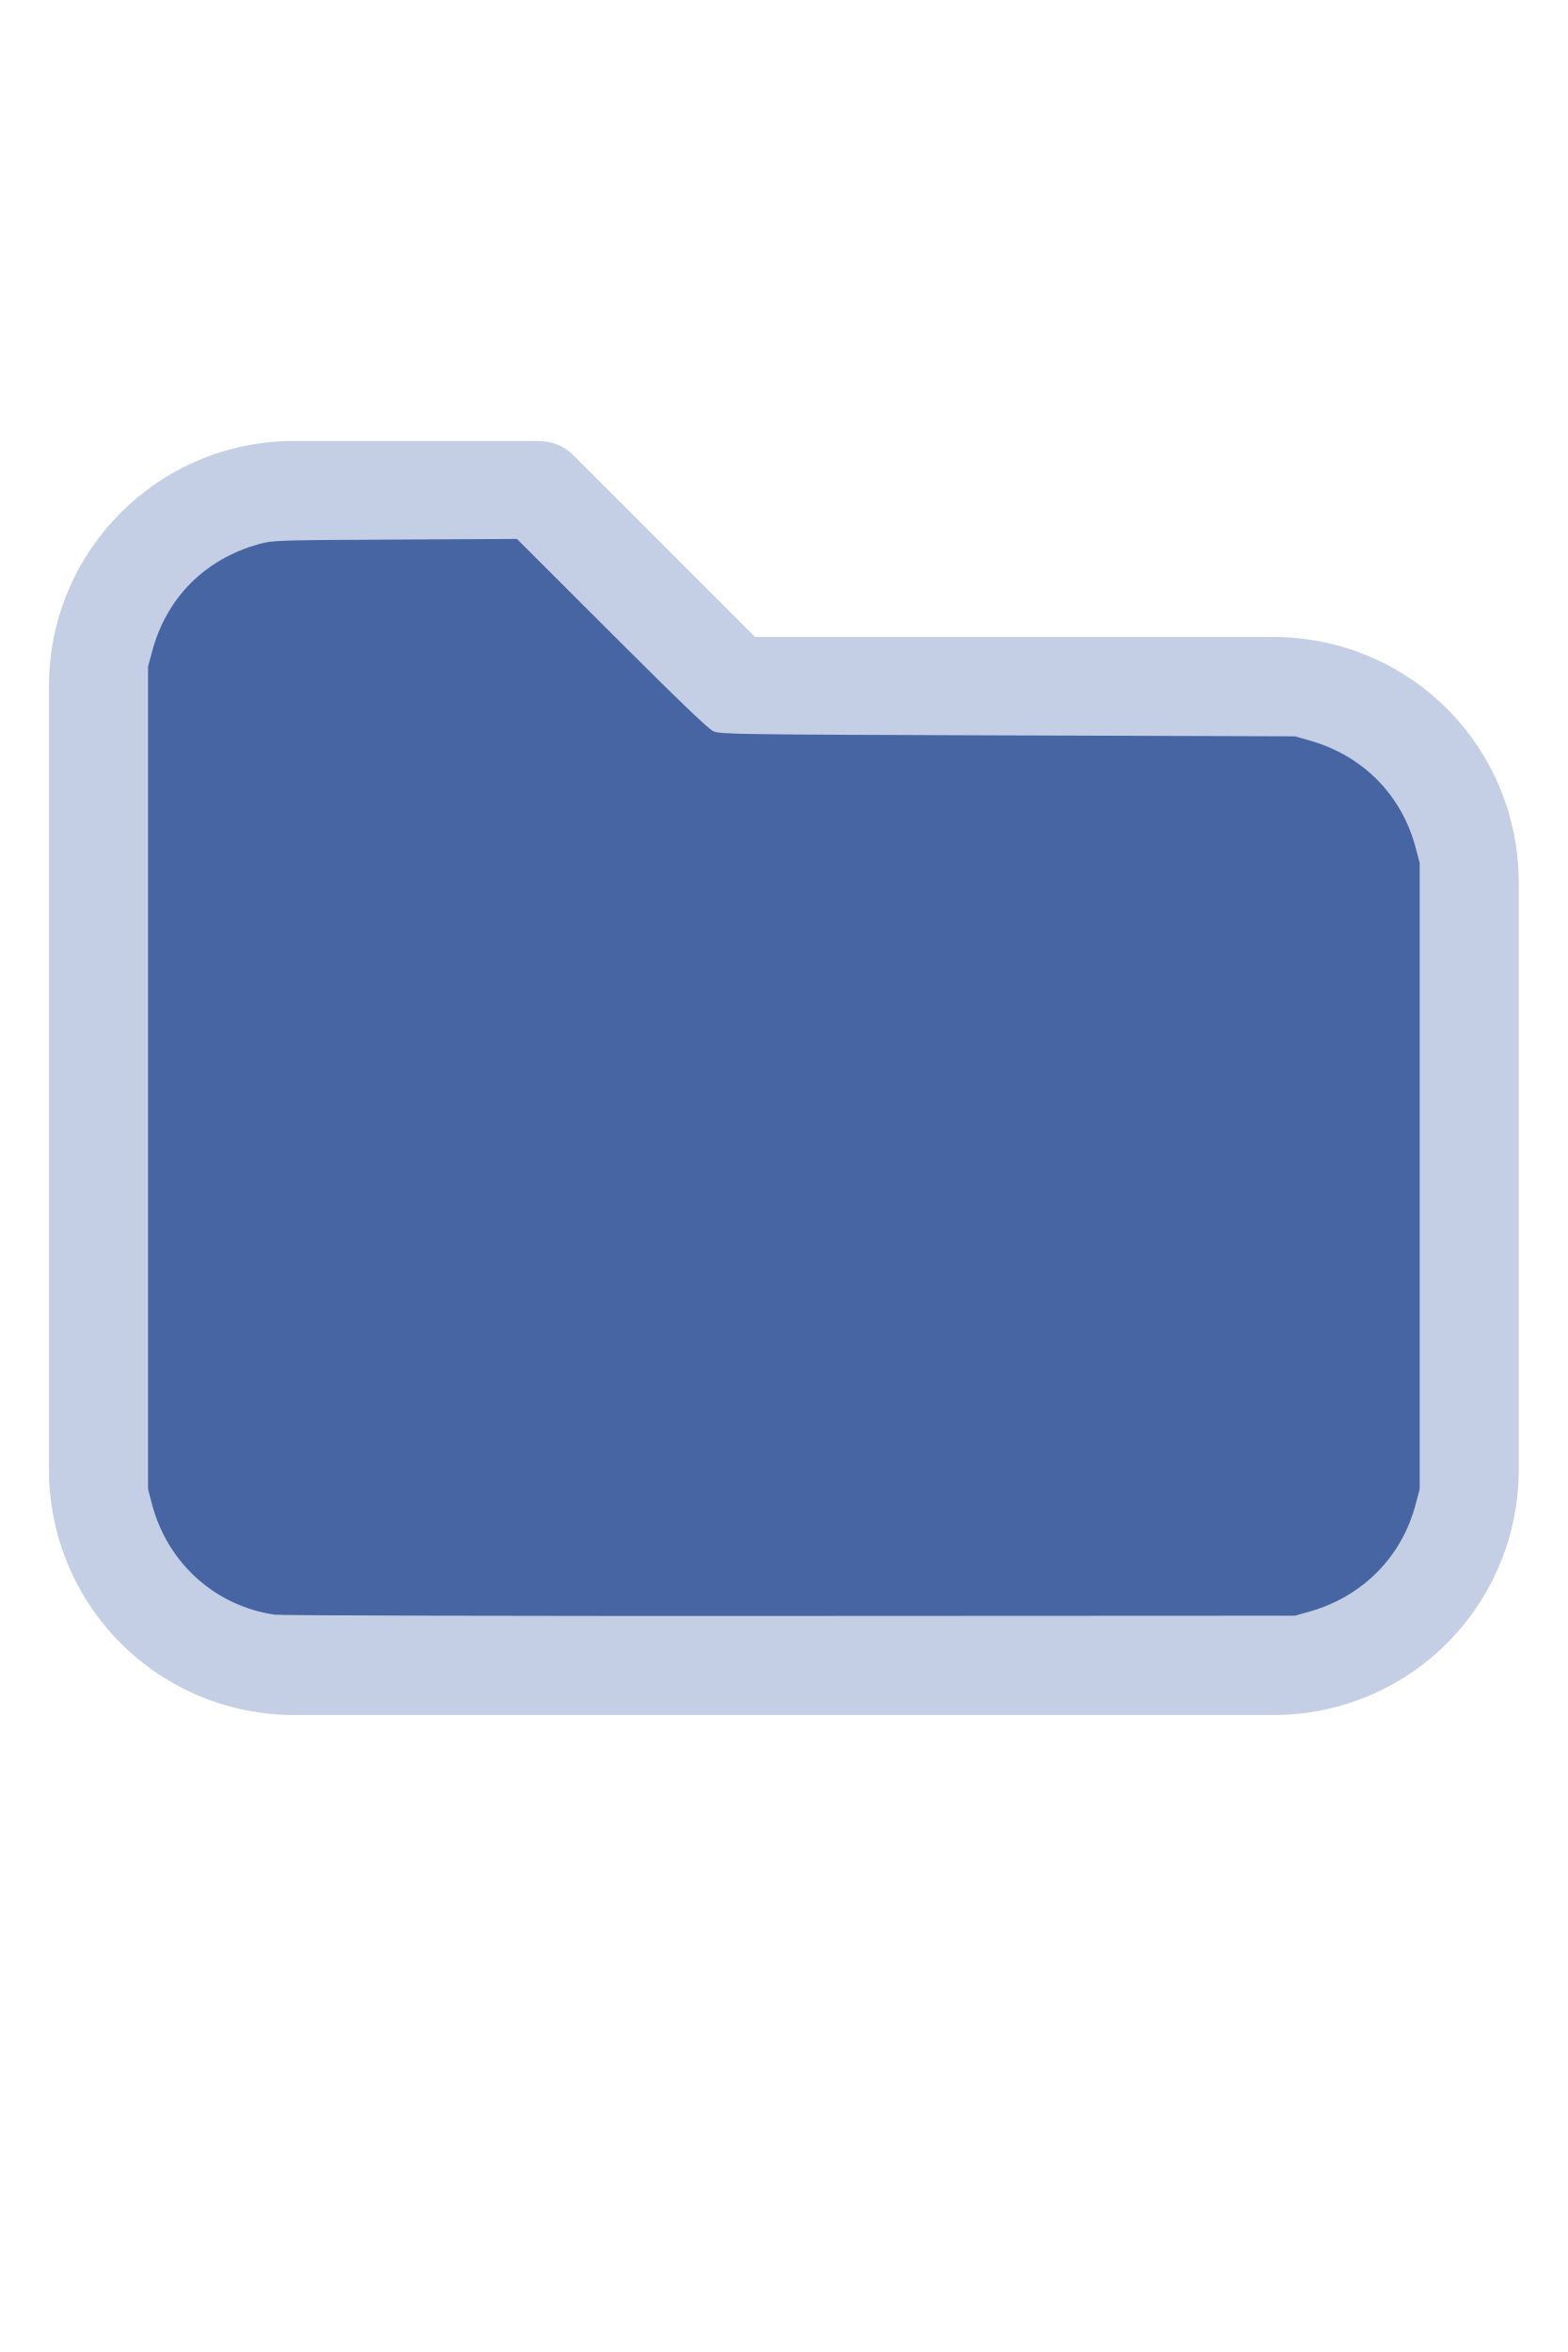
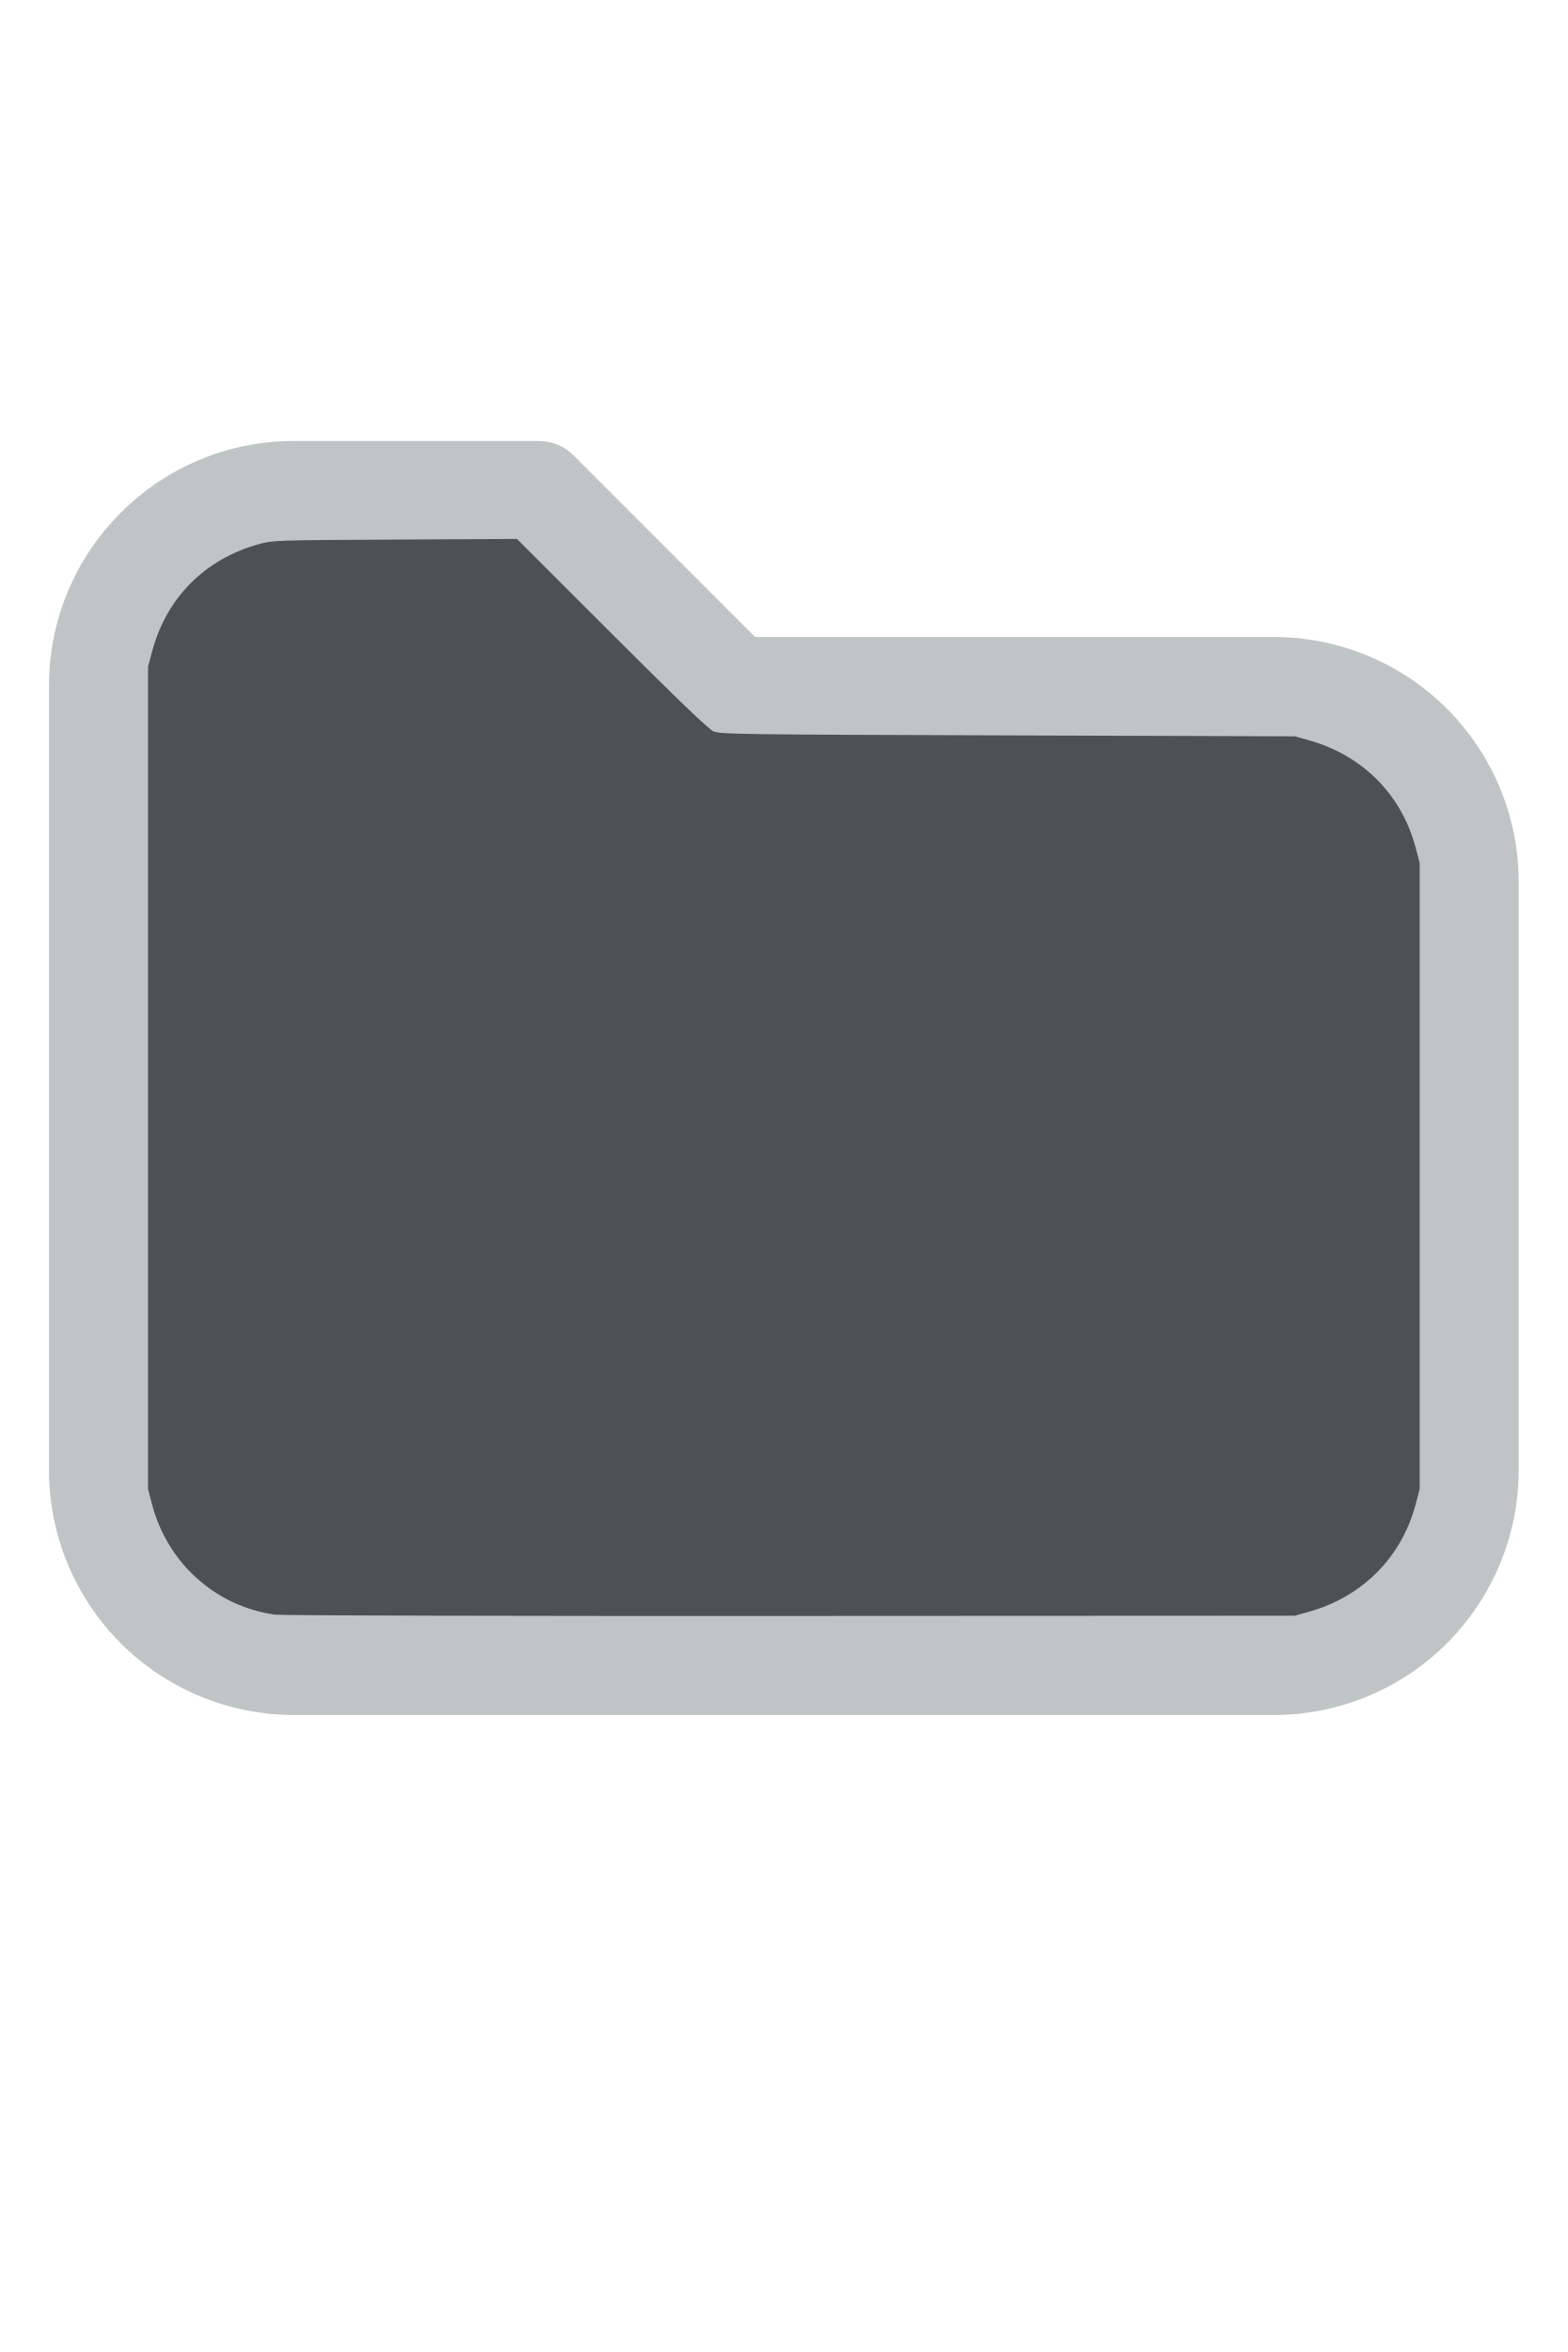
<svg xmlns="http://www.w3.org/2000/svg" version="1.1" width="16" height="24" viewBox="0 0 32 32" xml:space="preserve">
-   <g style="fill:#C4CFE5;">
+   <g style="fill:#C1C4C5;">
    <path d="M1,5.998l-0,16.002c-0,1.326 0.527,2.598 1.464,3.536c0.938,0.937 2.21,1.464 3.536,1.464c5.322,0 14.678,-0 20,0c1.326,0 2.598,-0.527 3.536,-1.464c0.937,-0.938 1.464,-2.21 1.464,-3.536c0,-3.486 0,-8.514 0,-12c0,-1.326 -0.527,-2.598 -1.464,-3.536c-0.938,-0.937 -2.21,-1.464 -3.536,-1.464c-0,0 -10.586,0 -10.586,0c0,-0 -3.707,-3.707 -3.707,-3.707c-0.187,-0.188 -0.442,-0.293 -0.707,-0.293l-5.002,0c-2.76,0 -4.998,2.238 -4.998,4.998Zm2,-0l-0,16.002c-0,0.796 0.316,1.559 0.879,2.121c0.562,0.563 1.325,0.879 2.121,0.879l20,0c0.796,0 1.559,-0.316 2.121,-0.879c0.563,-0.562 0.879,-1.325 0.879,-2.121c0,-3.486 0,-8.514 0,-12c0,-0.796 -0.316,-1.559 -0.879,-2.121c-0.562,-0.563 -1.325,-0.879 -2.121,-0.879c-7.738,0 -11,0 -11,0c-0.265,0 -0.52,-0.105 -0.707,-0.293c-0,0 -3.707,-3.707 -3.707,-3.707c-0,0 -4.588,0 -4.588,0c-1.656,0 -2.998,1.342 -2.998,2.998Z" />
  </g>
-   <g style="fill:#4665A2;stroke-width:0;">
+   <g style="fill:#4D5151;stroke-width:0;">
    <path d="M 5.606,24.952 C 4.392,24.775 3.42,23.9 3.103,22.699 L 3.022,22.389 V 13.998 5.606 L 3.104,5.298 C 3.396,4.203 4.18,3.412 5.279,3.106 5.565,3.026 5.615,3.024 8.061,3.012 l 2.491,-0.013 1.932,1.93 c 1.344,1.343 1.976,1.95 2.078,1.995 0.137,0.062 0.474,0.066 6.007,0.084 l 5.861,0.019 0.291,0.082 c 1.095,0.308 1.89,1.109 2.176,2.193 l 0.082,0.309 V 16 22.389 l -0.082,0.309 c -0.284,1.079 -1.086,1.888 -2.176,2.194 l -0.291,0.082 -10.303,0.005 c -5.7,0.003 -10.4,-0.009 -10.521,-0.027 z" />
  </g>
</svg>
